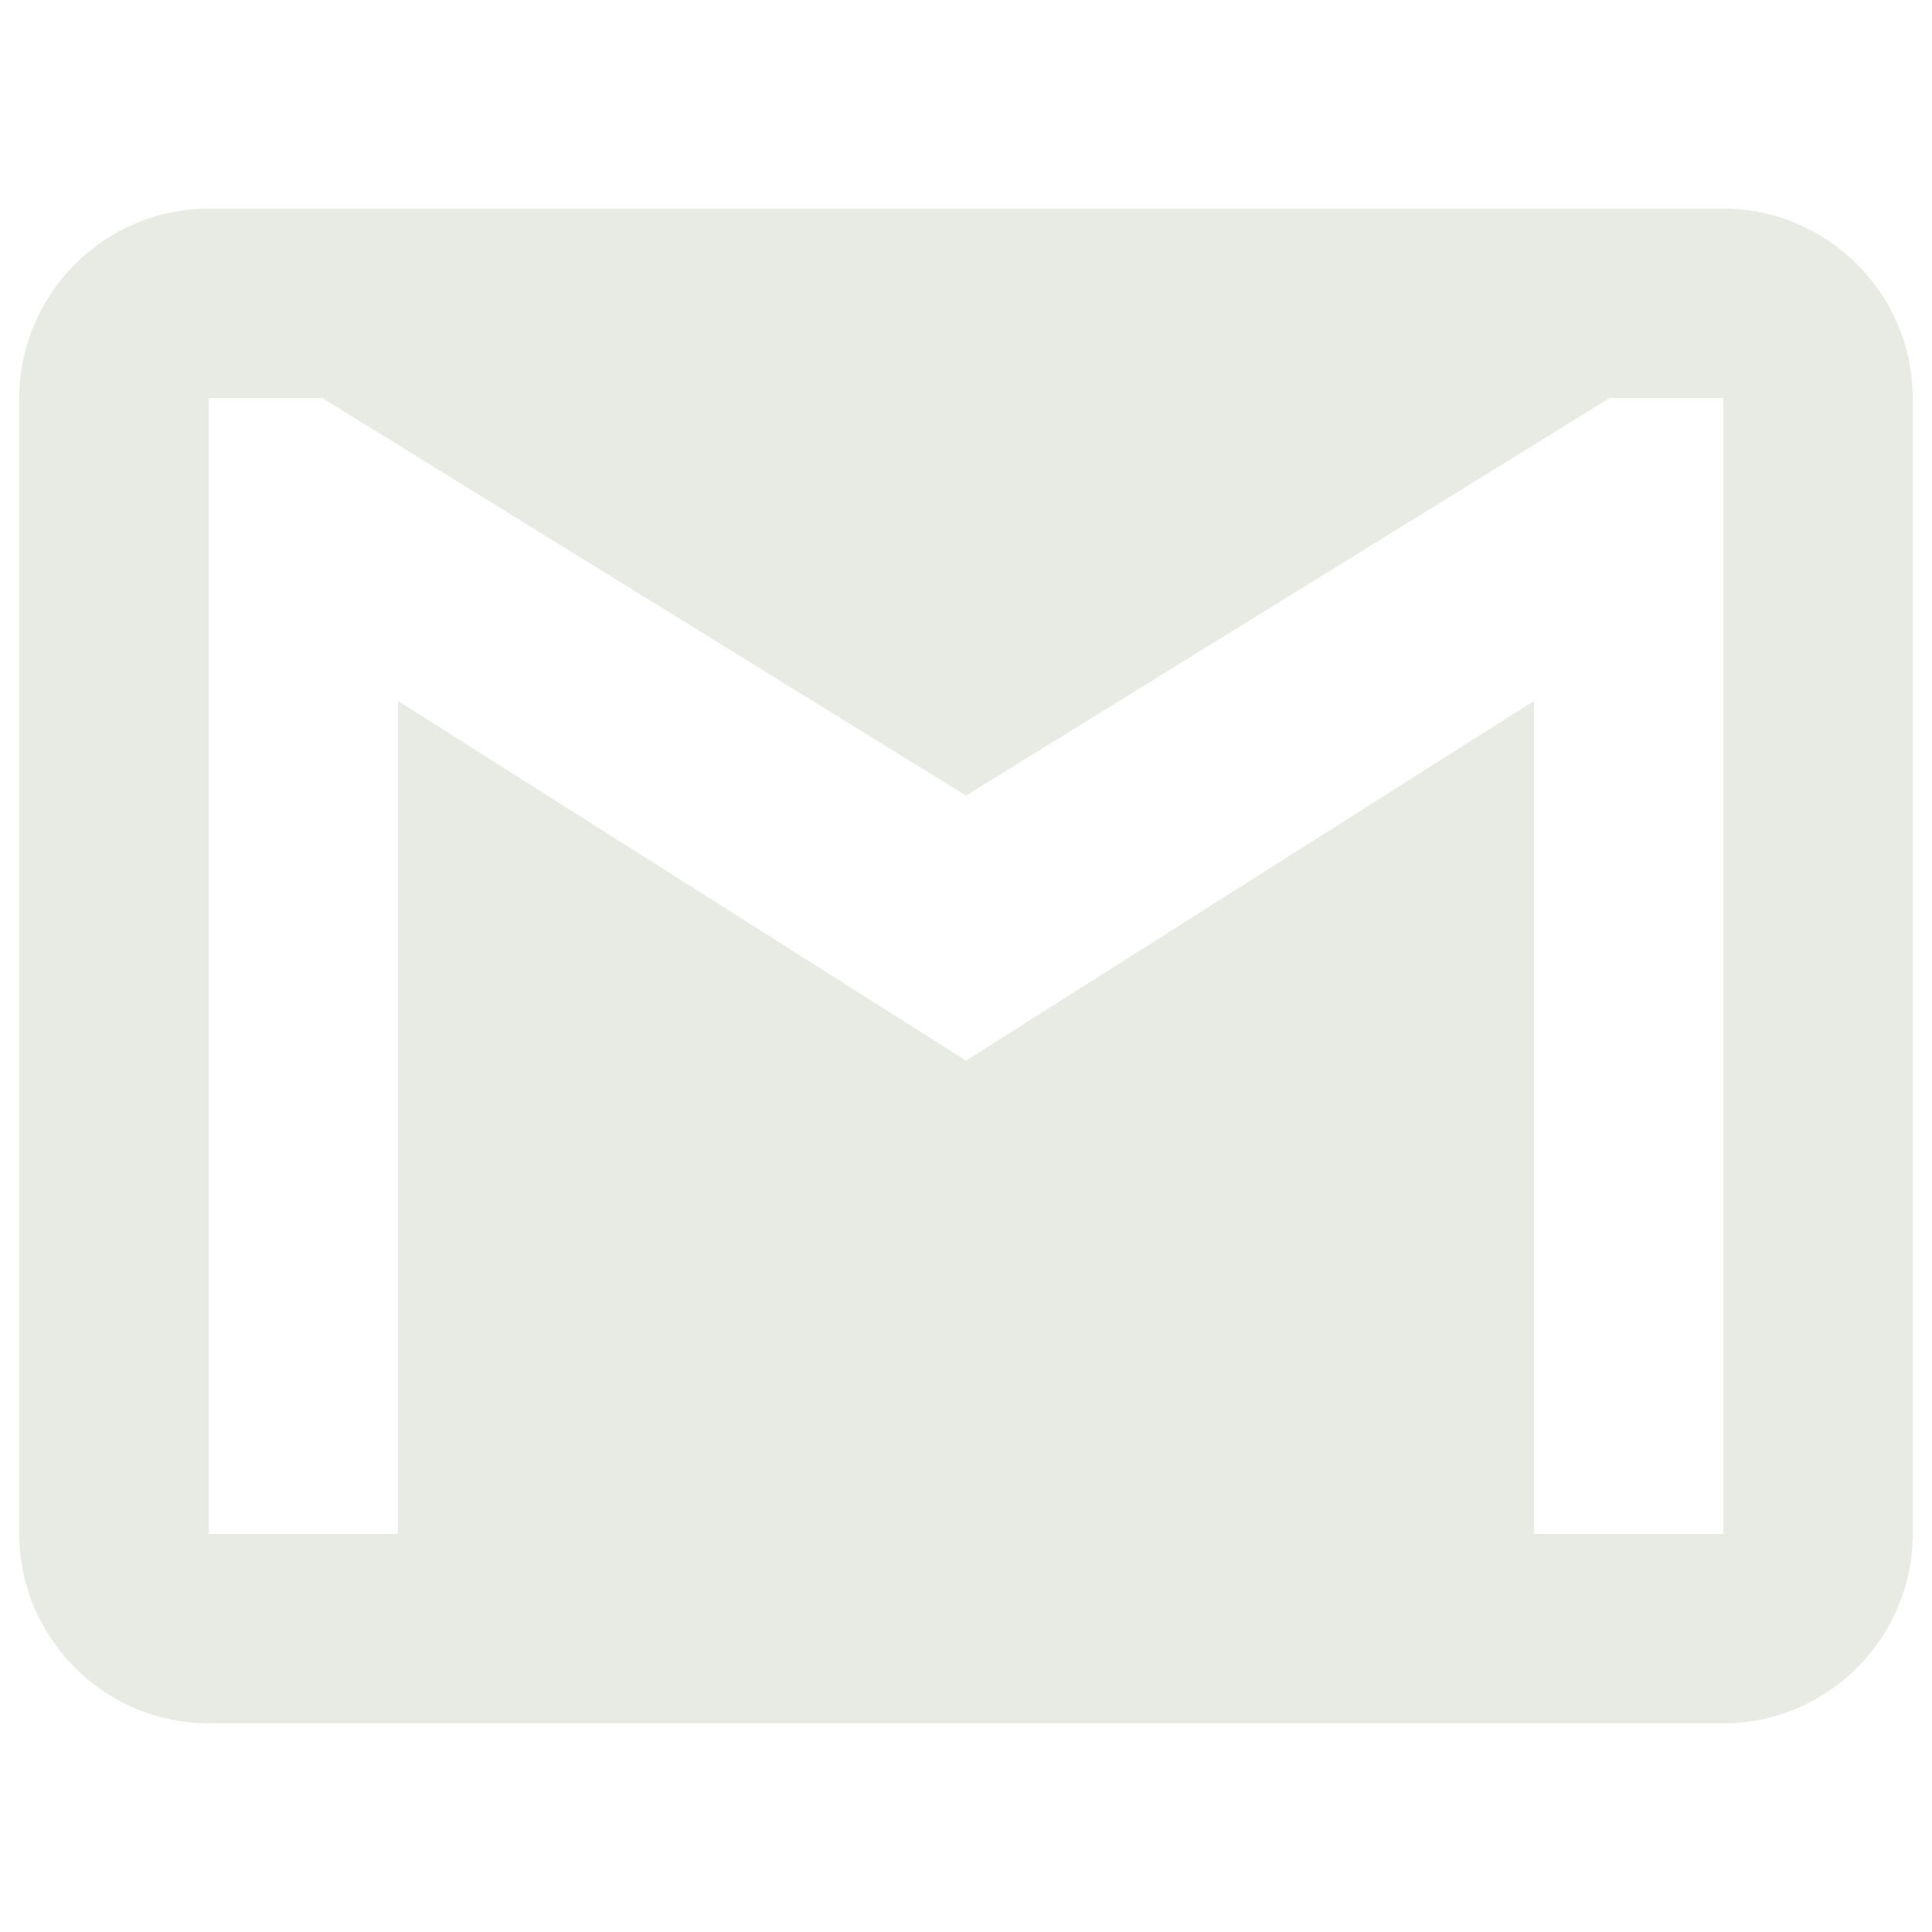
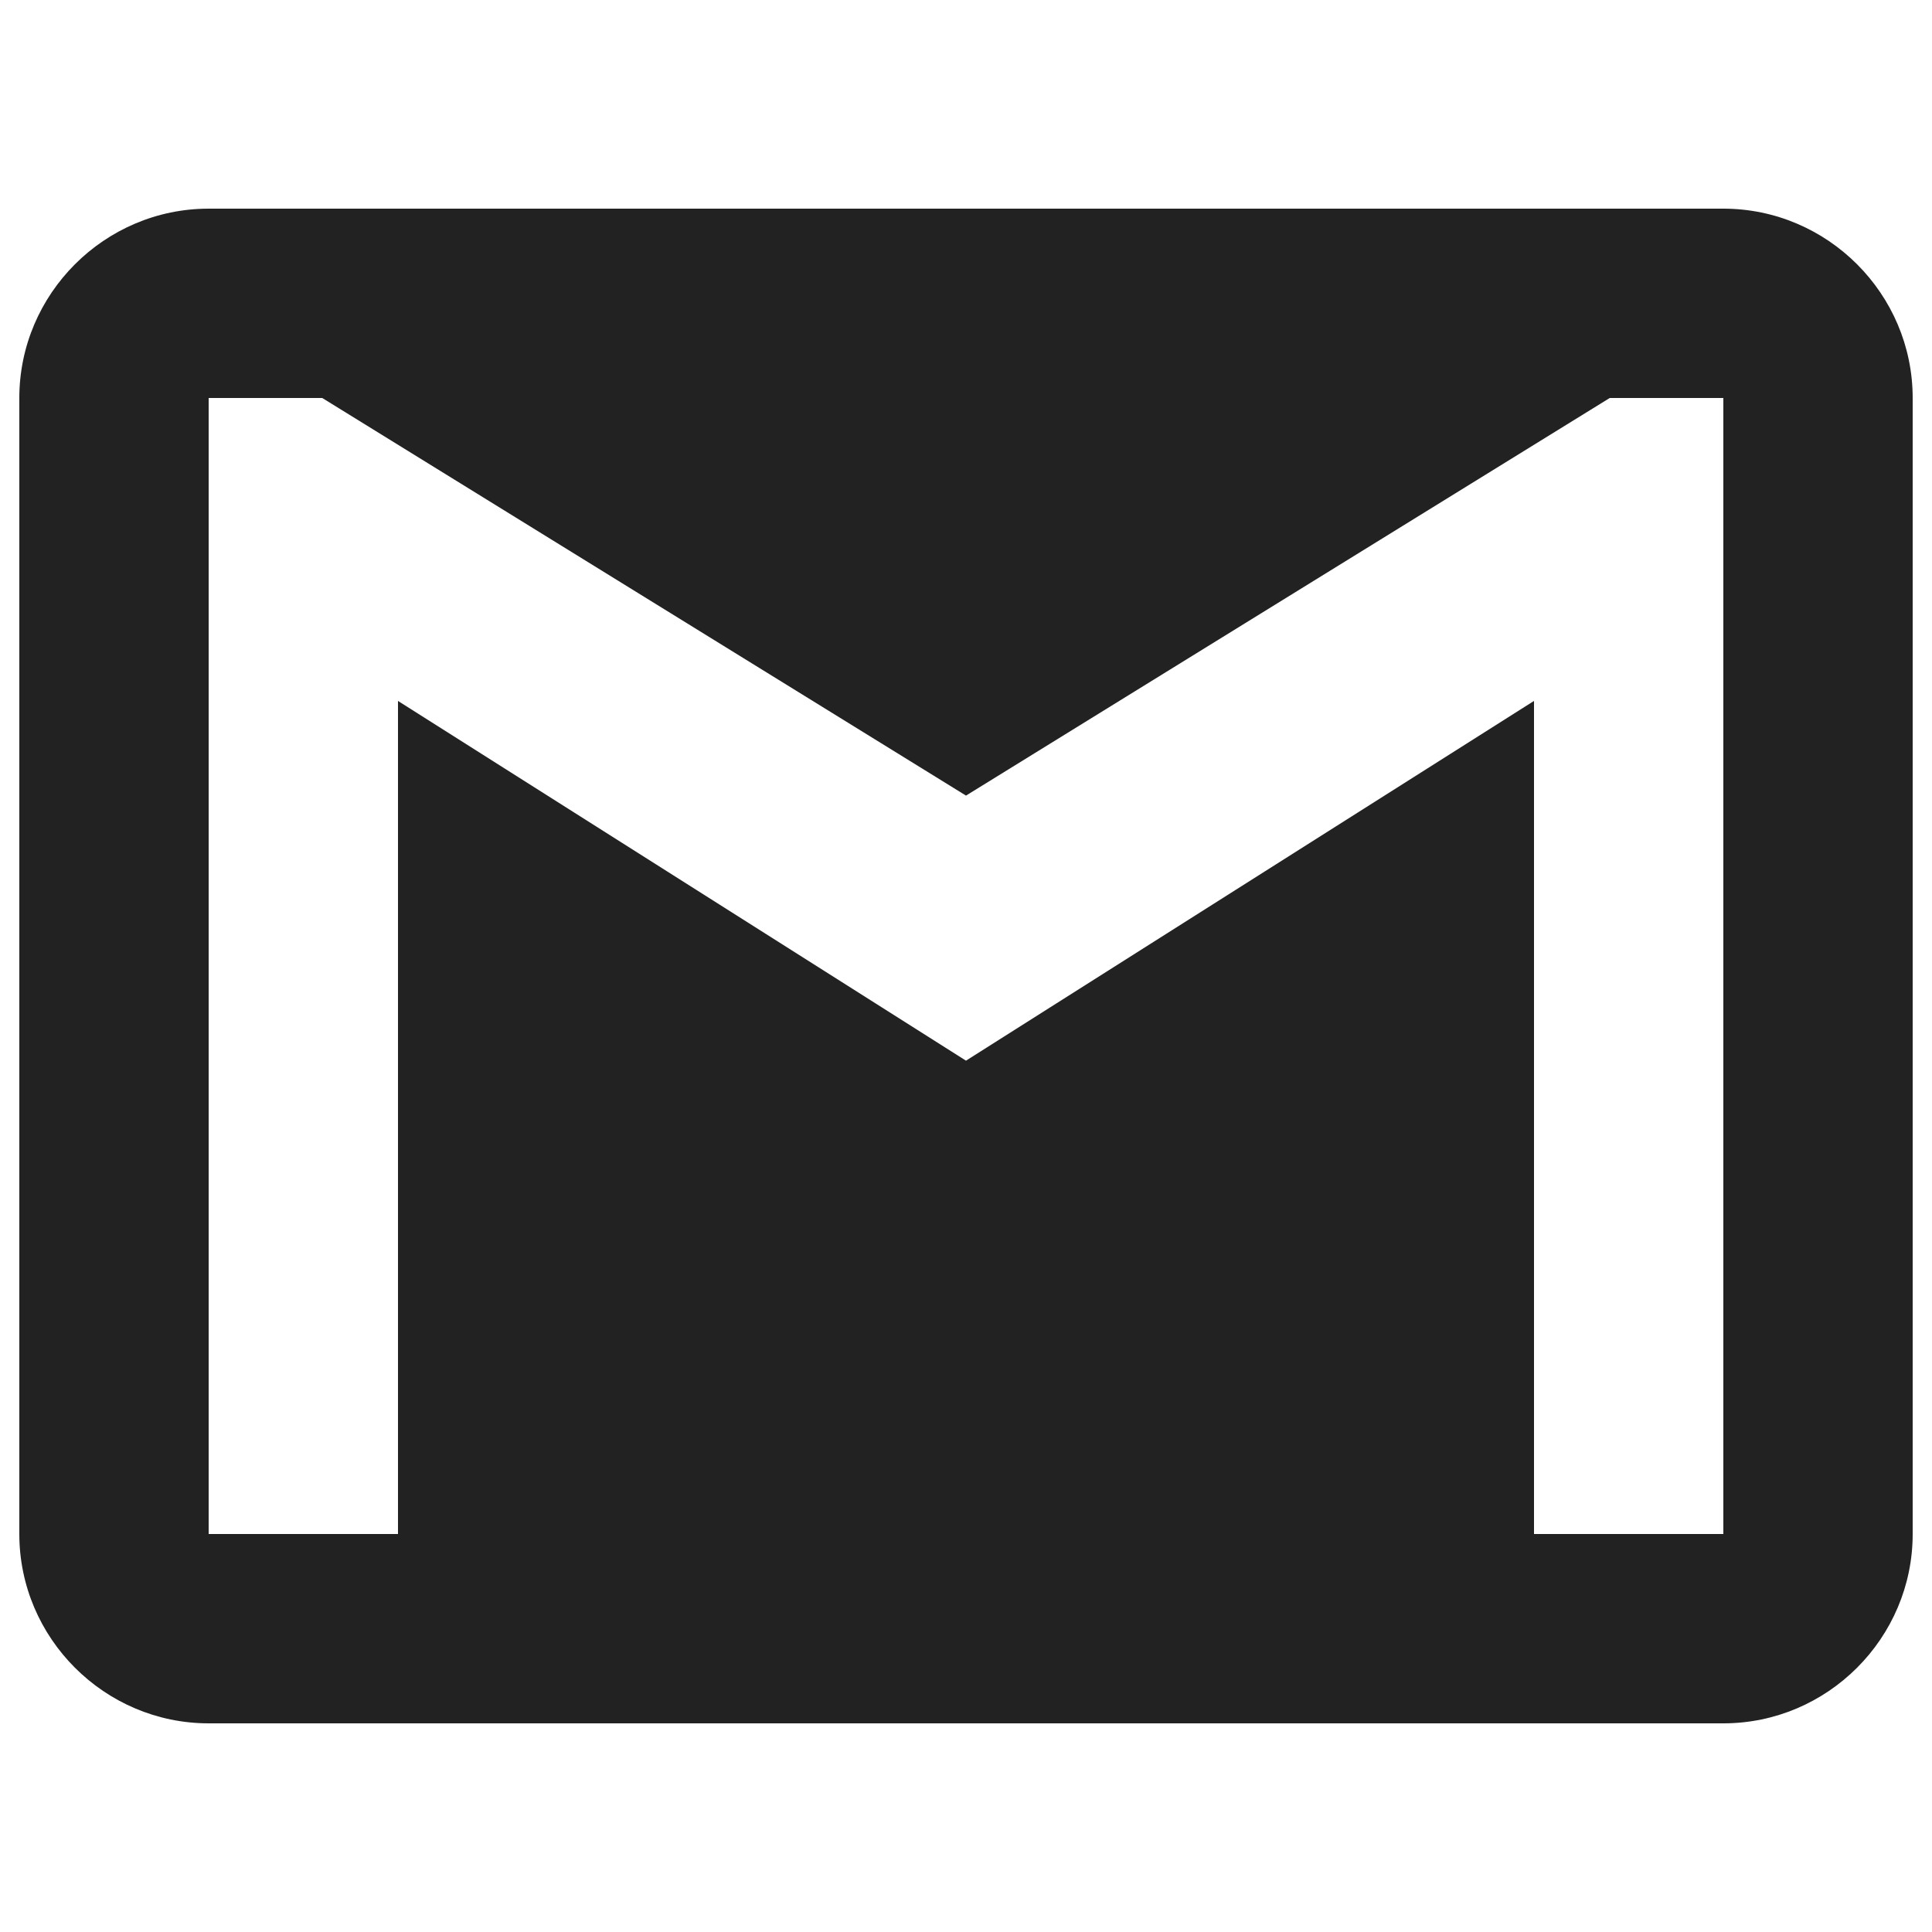
<svg xmlns="http://www.w3.org/2000/svg" version="1.1" x="0px" y="0px" viewBox="0 0 1000 1000" enable-background="new 0 0 1000 1000" xml:space="preserve">
  <g>
-     <path fill="#e8ebe4" d="M892,108H108c-53.9,0-98,44.1-98,98v588c0,53.9,44.1,98,98,98h784c53.9,0,98-44.1,98-98V206C990,152.1,945.9,108,892,108L892,108z M892,794h-98V362.8L500,549L206,362.8V794h-98V206h58.8L500,411.8L833.2,206H892V794L892,794z" />
+     <path fill="#222" d="M892,108H108c-53.9,0-98,44.1-98,98v588c0,53.9,44.1,98,98,98h784c53.9,0,98-44.1,98-98V206C990,152.1,945.9,108,892,108L892,108z M892,794h-98V362.8L500,549L206,362.8V794h-98V206h58.8L500,411.8L833.2,206H892V794L892,794z" />
  </g>
</svg>
